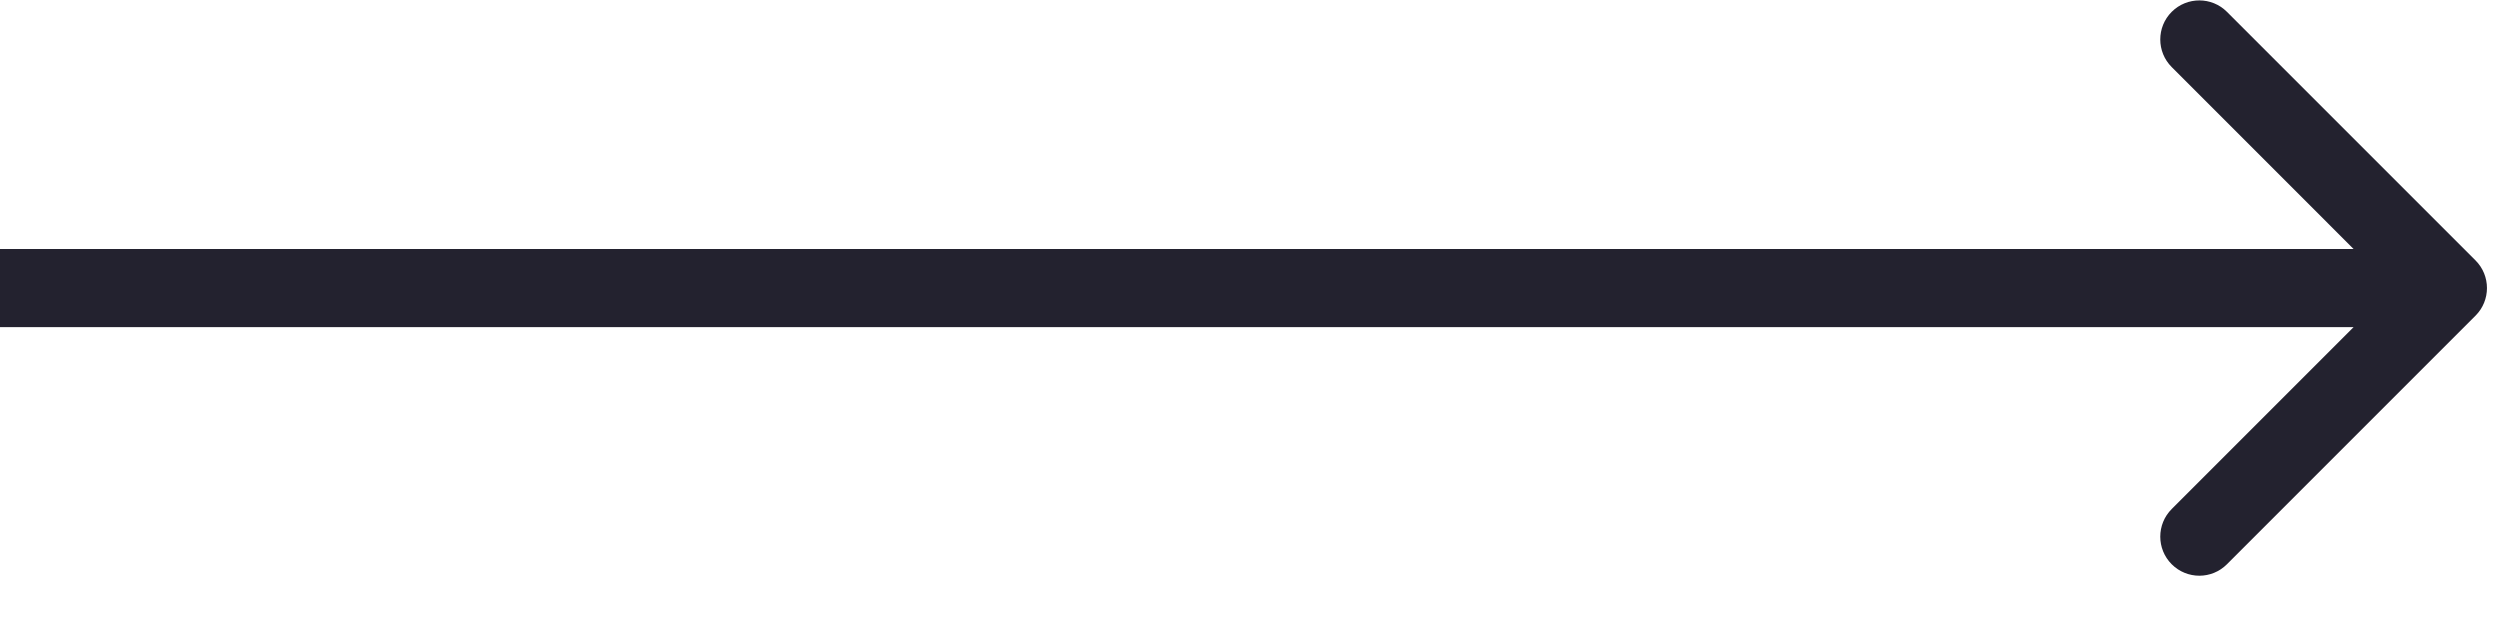
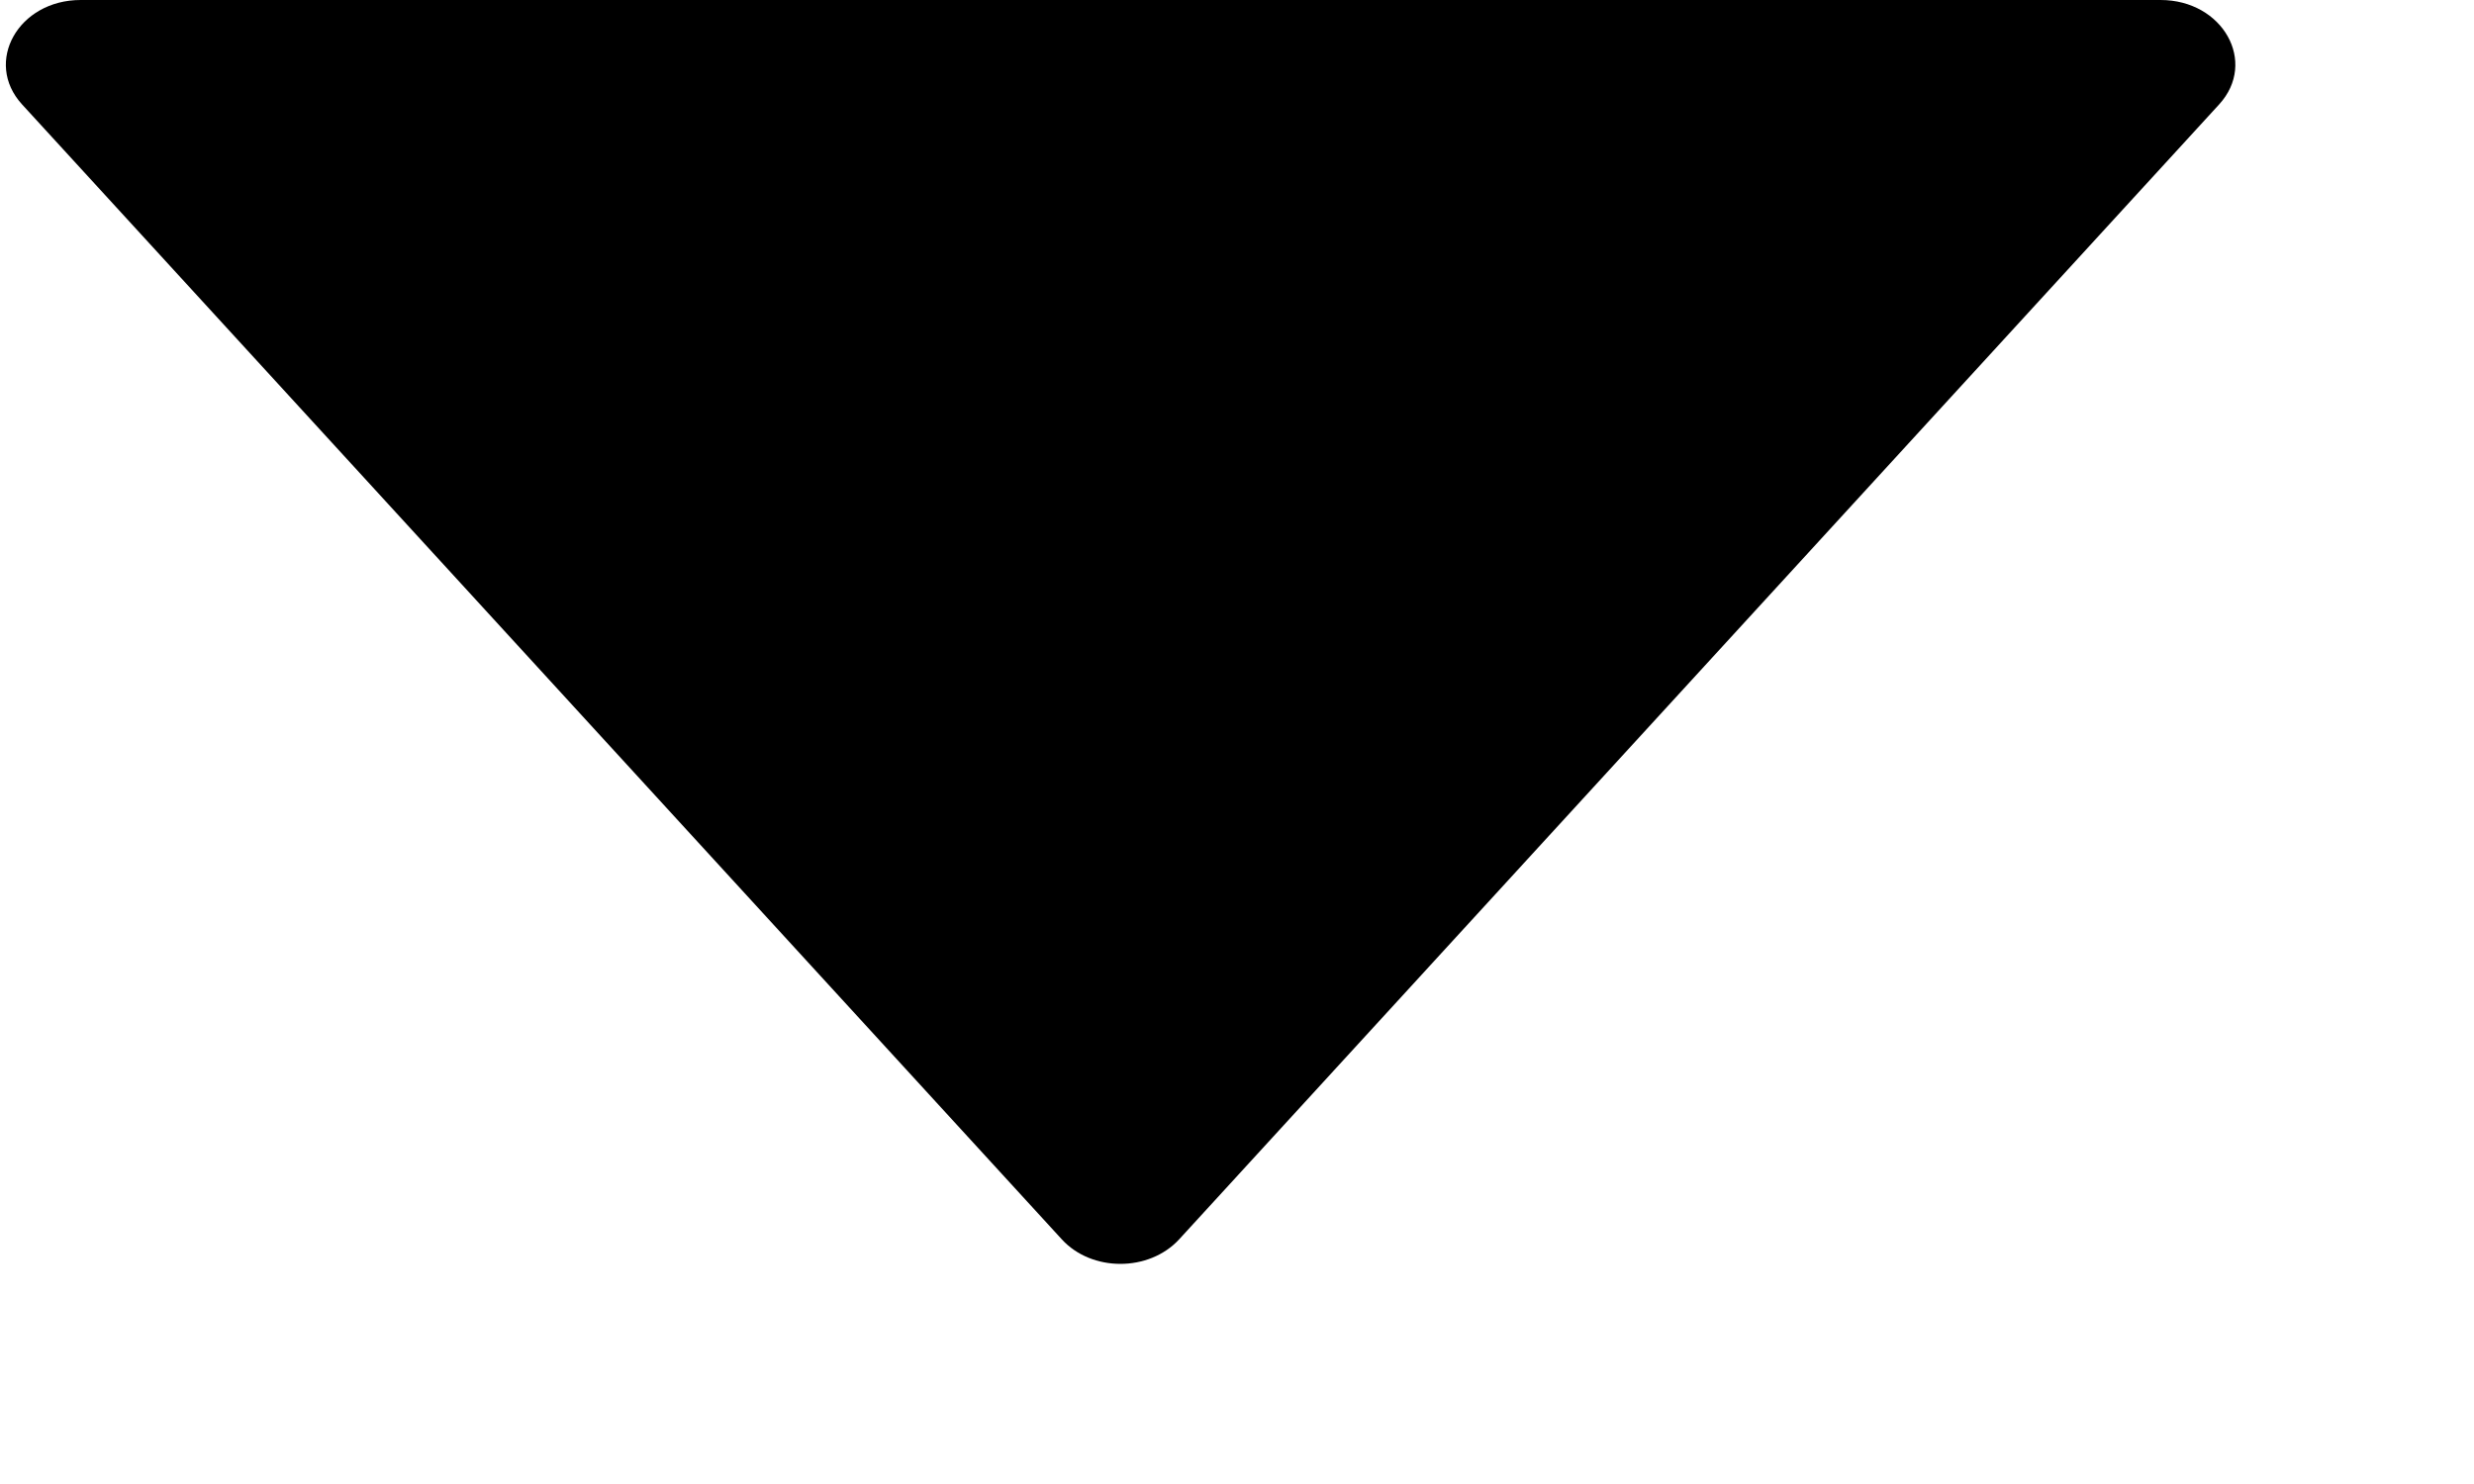
- <svg xmlns="http://www.w3.org/2000/svg" width="48" height="12" viewBox="0 0 48 12" fill="none">
-   <path d="M47.53 6.061C47.823 5.768 47.823 5.293 47.53 5L42.757 0.227C42.465 -0.065 41.99 -0.065 41.697 0.227C41.404 0.52 41.404 0.995 41.697 1.288L45.939 5.531L41.697 9.773C41.404 10.066 41.404 10.541 41.697 10.834C41.99 11.127 42.465 11.127 42.757 10.834L47.53 6.061ZM0 6.281H47V4.781H0V6.281Z" fill="#23222F" />
+ <svg xmlns="http://www.w3.org/2000/svg" width="10" height="6" viewBox="0 0 10 6" fill="none">
+   <path d="M8.733 0H0.326C0.074 0 -0.067 0.251 0.089 0.422L4.292 5.011C4.413 5.143 4.644 5.143 4.766 5.011L8.97 0.422C9.126 0.251 8.985 0 8.733 0Z" fill="black" />
</svg>
